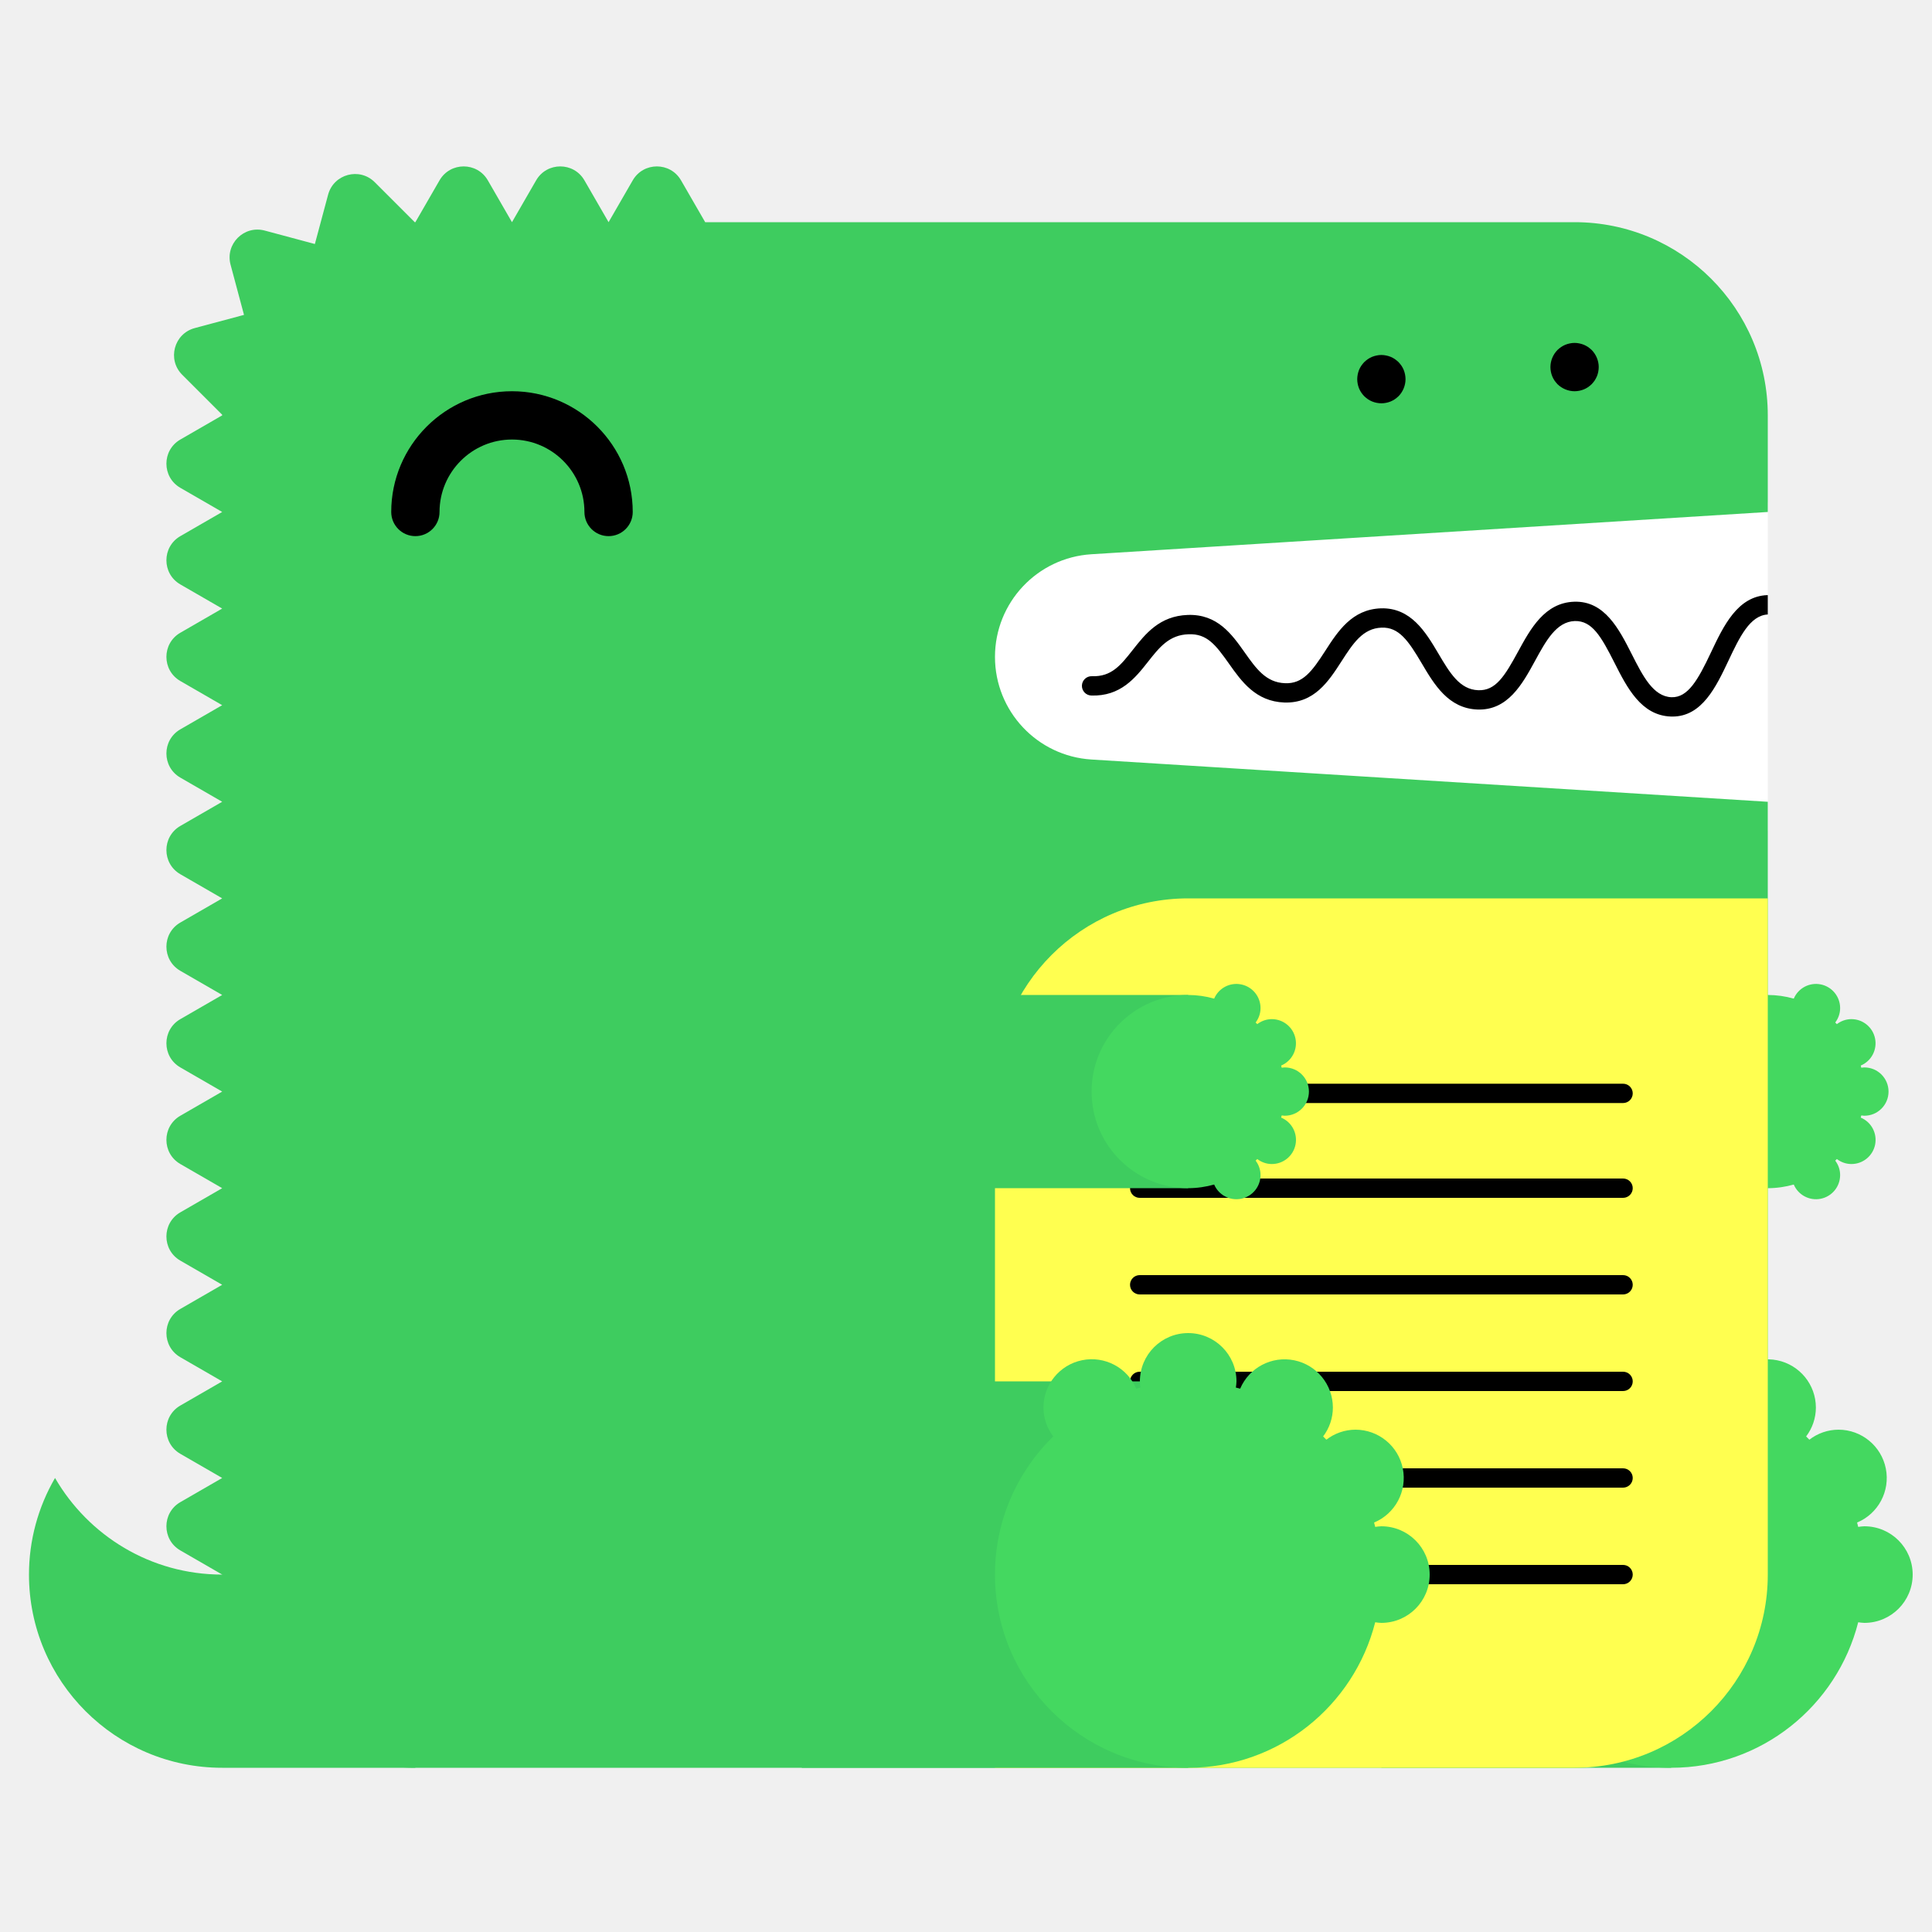
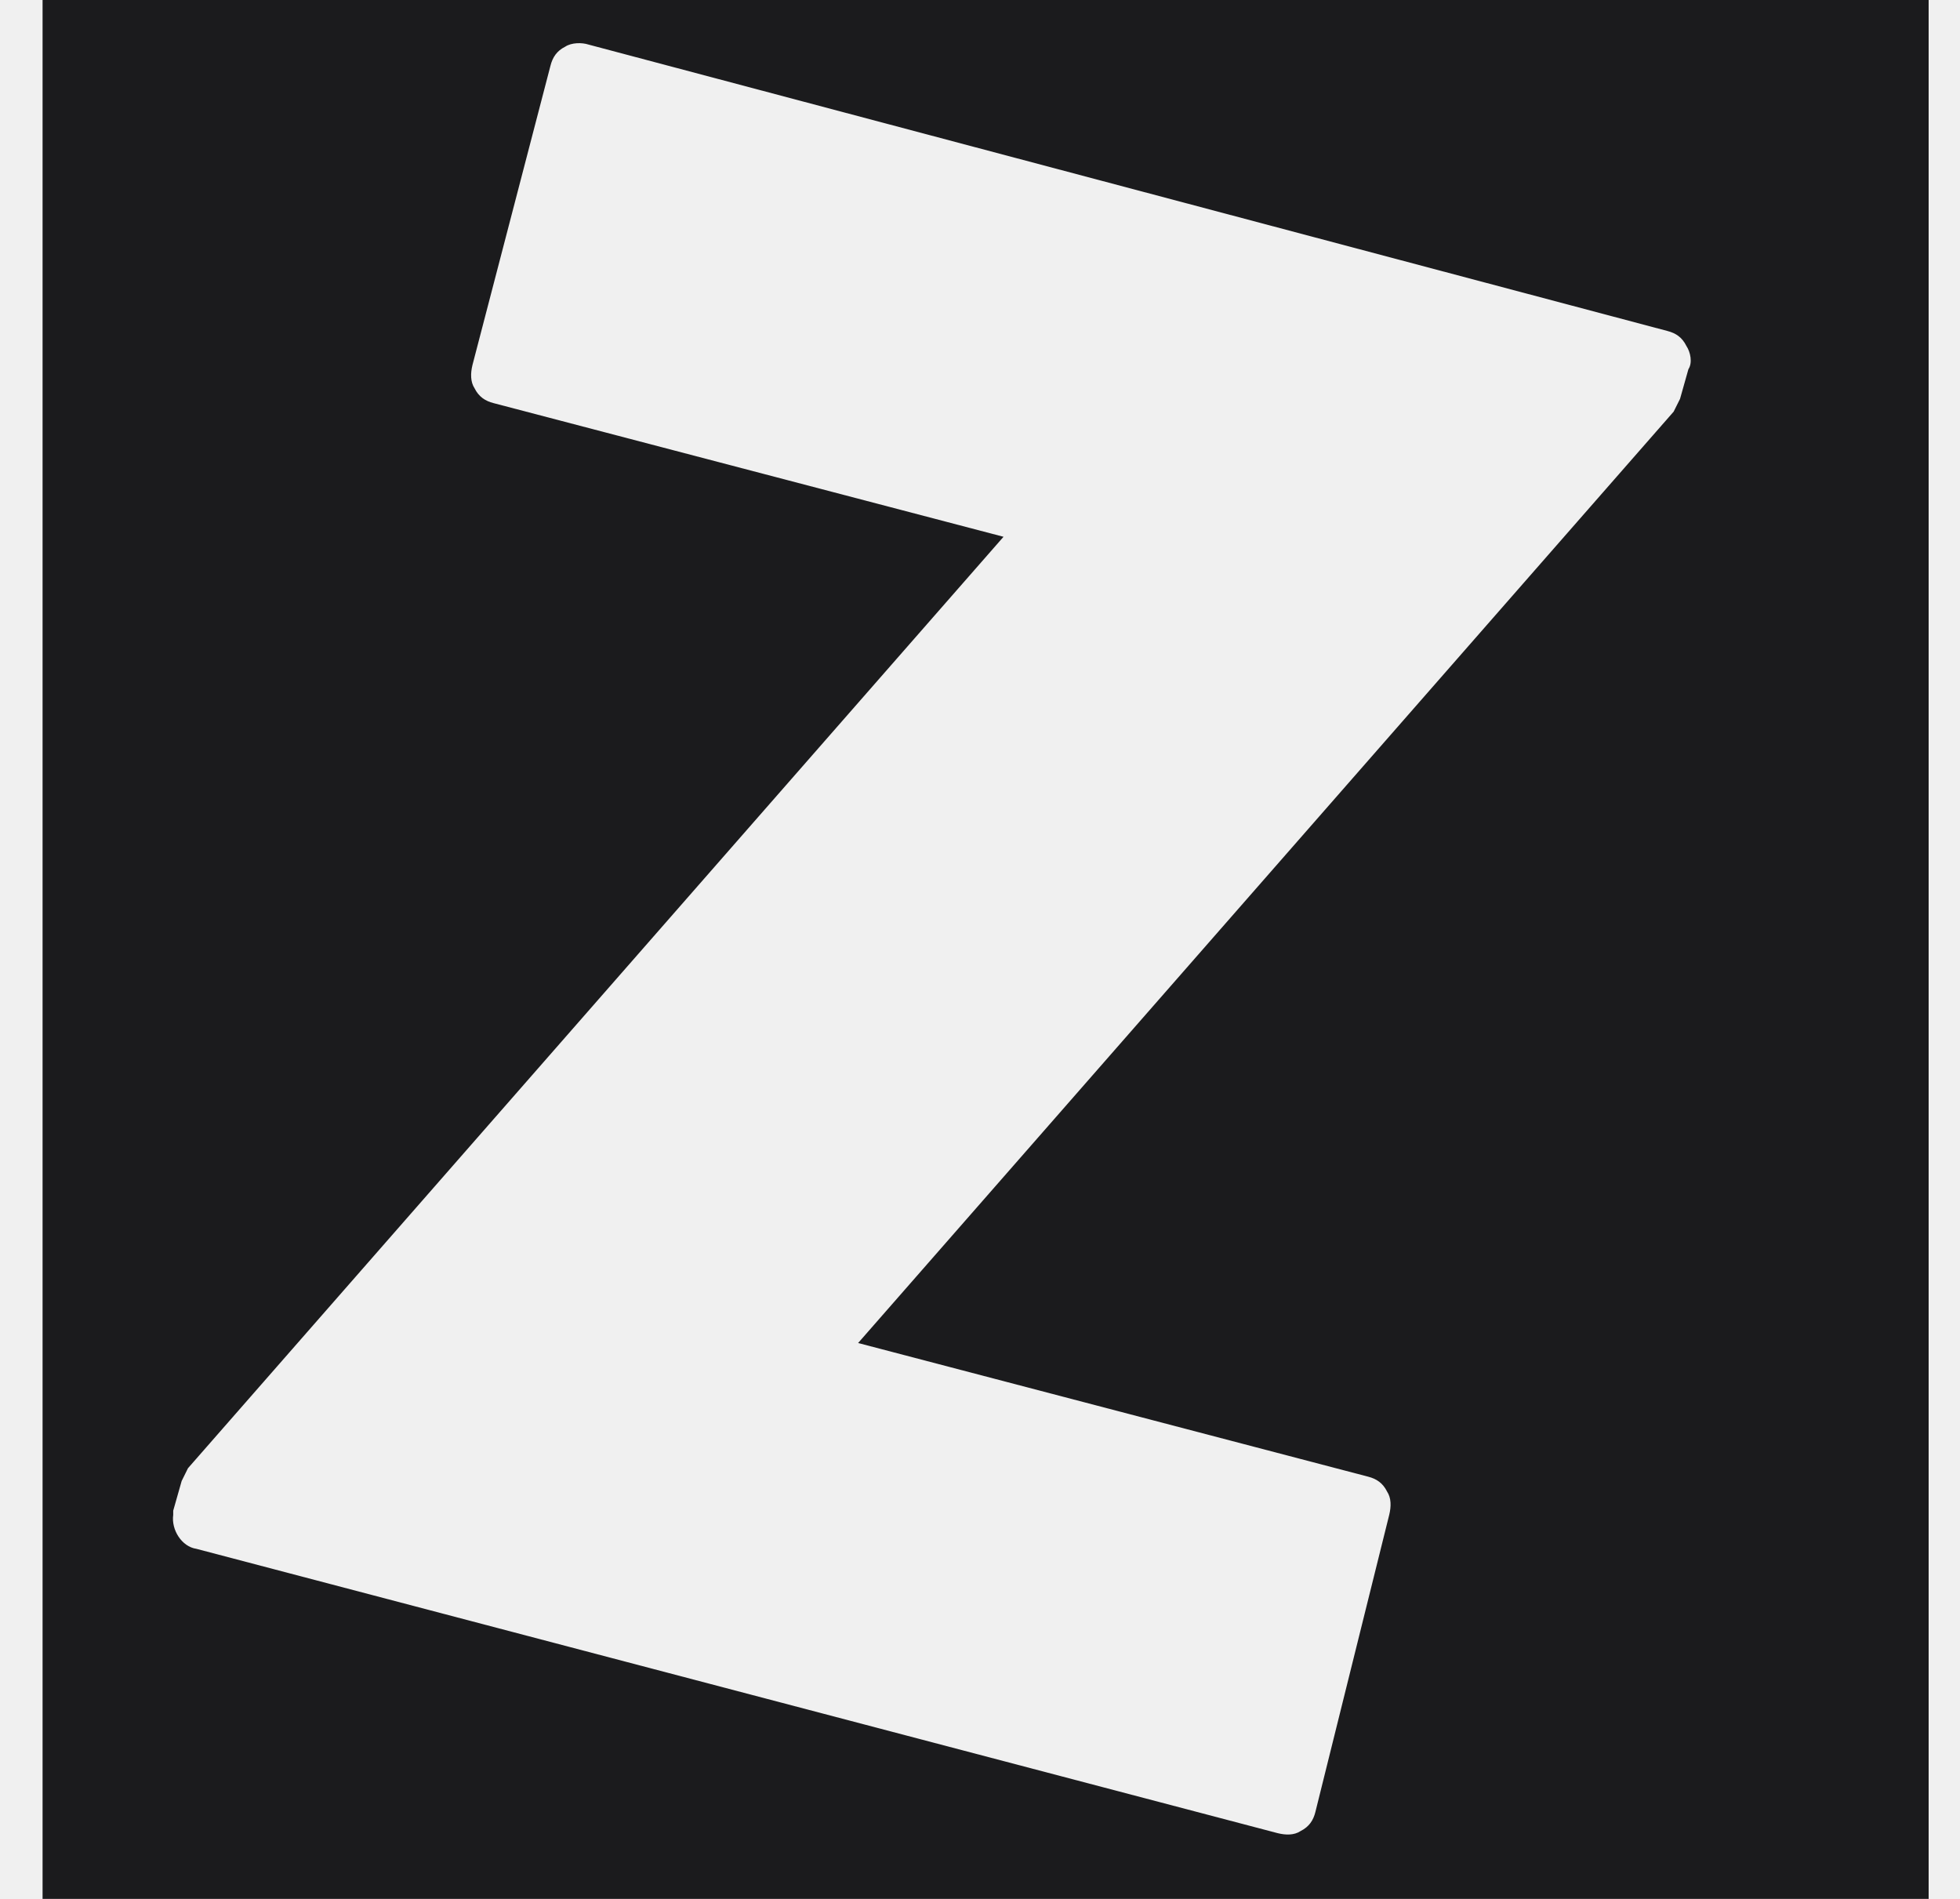
- <svg xmlns="http://www.w3.org/2000/svg" width="200" height="200" viewBox="0 0 200 200">
-   <g fill="none" fill-rule="evenodd">
-     <path fill="#FFF" d="M99 52h84v34H99z" />
-     <path d="M23 163c-7.398 0-13.843-4.027-17.303-10A19.886 19.886 0 0 0 3 163c0 11.046 8.954 20 20 20h20v-20H23z" fill="#3ECC5F" />
-     <path d="M112.98 57.376L183 53V43c0-11.046-8.954-20-20-20H73l-2.5-4.33c-1.112-1.925-3.889-1.925-5 0L63 23l-2.5-4.33c-1.111-1.925-3.889-1.925-5 0L53 23l-2.5-4.33c-1.111-1.925-3.889-1.925-5 0L43 23c-.022 0-.042.003-.065.003l-4.142-4.141c-1.57-1.571-4.252-.853-4.828 1.294l-1.369 5.104-5.192-1.392c-2.148-.575-4.111 1.389-3.535 3.536l1.39 5.193-5.102 1.367c-2.148.576-2.867 3.259-1.296 4.83l4.142 4.142c0 .021-.003.042-.003.064l-4.33 2.5c-1.925 1.111-1.925 3.889 0 5L23 53l-4.33 2.5c-1.925 1.111-1.925 3.889 0 5L23 63l-4.33 2.5c-1.925 1.111-1.925 3.889 0 5L23 73l-4.33 2.5c-1.925 1.111-1.925 3.889 0 5L23 83l-4.33 2.5c-1.925 1.111-1.925 3.889 0 5L23 93l-4.33 2.5c-1.925 1.111-1.925 3.889 0 5L23 103l-4.33 2.5c-1.925 1.111-1.925 3.889 0 5L23 113l-4.33 2.5c-1.925 1.111-1.925 3.889 0 5L23 123l-4.33 2.5c-1.925 1.111-1.925 3.889 0 5L23 133l-4.33 2.5c-1.925 1.111-1.925 3.889 0 5L23 143l-4.33 2.5c-1.925 1.111-1.925 3.889 0 5L23 153l-4.33 2.5c-1.925 1.111-1.925 3.889 0 5L23 163c0 11.046 8.954 20 20 20h120c11.046 0 20-8.954 20-20V83l-70.02-4.376A10.645 10.645 0 0 1 103 68c0-5.621 4.37-10.273 9.98-10.624" fill="#3ECC5F" />
-     <path fill="#3ECC5F" d="M143 183h30v-40h-30z" />
-     <path d="M193 158c-.219 0-.428.037-.639.064-.038-.15-.074-.301-.116-.451A5 5 0 0 0 190.32 148a4.96 4.96 0 0 0-3.016 1.036 26.531 26.531 0 0 0-.335-.336 4.955 4.955 0 0 0 1.011-2.987 5 5 0 0 0-9.599-1.959c-.148-.042-.297-.077-.445-.115.027-.211.064-.42.064-.639a5 5 0 0 0-5-5 5 5 0 0 0-5 5c0 .219.037.428.064.639-.148.038-.297.073-.445.115a4.998 4.998 0 0 0-9.599 1.959c0 1.125.384 2.151 1.011 2.987-3.717 3.632-6.031 8.693-6.031 14.3 0 11.046 8.954 20 20 20 9.339 0 17.16-6.41 19.361-15.064.211.027.42.064.639.064a5 5 0 0 0 5-5 5 5 0 0 0-5-5" fill="#44D860" />
-     <path fill="#3ECC5F" d="M153 123h30v-20h-30z" />
-     <path d="M193 115.5a2.5 2.5 0 1 0 0-5c-.109 0-.214.019-.319.032-.02-.075-.037-.15-.058-.225a2.501 2.501 0 0 0-.963-4.807c-.569 0-1.088.197-1.508.518a6.653 6.653 0 0 0-.168-.168c.314-.417.506-.931.506-1.494a2.5 2.5 0 0 0-4.8-.979A9.987 9.987 0 0 0 183 103c-5.522 0-10 4.478-10 10s4.478 10 10 10c.934 0 1.833-.138 2.69-.377a2.5 2.5 0 0 0 4.8-.979c0-.563-.192-1.077-.506-1.494.057-.055.113-.111.168-.168.42.321.939.518 1.508.518a2.5 2.5 0 0 0 .963-4.807c.021-.074.038-.15.058-.225.105.013.21.032.319.032" fill="#44D860" />
-     <path d="M63 55.5a2.5 2.5 0 0 1-2.5-2.5c0-4.136-3.364-7.5-7.5-7.5s-7.5 3.364-7.5 7.5a2.5 2.5 0 1 1-5 0c0-6.893 5.607-12.5 12.5-12.5S65.5 46.107 65.5 53a2.5 2.5 0 0 1-2.5 2.5" fill="#000" />
-     <path d="M103 183h60c11.046 0 20-8.954 20-20V93h-60c-11.046 0-20 8.954-20 20v70z" fill="#FFFF50" />
-     <path d="M168.02 124h-50.04a1 1 0 1 1 0-2h50.04a1 1 0 1 1 0 2m0 20h-50.04a1 1 0 1 1 0-2h50.04a1 1 0 1 1 0 2m0 20h-50.04a1 1 0 1 1 0-2h50.04a1 1 0 1 1 0 2m0-49.814h-50.04a1 1 0 1 1 0-2h50.04a1 1 0 1 1 0 2m0 19.814h-50.04a1 1 0 1 1 0-2h50.04a1 1 0 1 1 0 2m0 20h-50.04a1 1 0 1 1 0-2h50.04a1 1 0 1 1 0 2M183 61.611c-.012 0-.022-.006-.034-.005-3.09.105-4.552 3.196-5.842 5.923-1.346 2.85-2.387 4.703-4.093 4.647-1.889-.068-2.969-2.202-4.113-4.46-1.314-2.594-2.814-5.536-5.963-5.426-3.046.104-4.513 2.794-5.807 5.167-1.377 2.528-2.314 4.065-4.121 3.994-1.927-.07-2.951-1.805-4.136-3.813-1.321-2.236-2.848-4.75-5.936-4.664-2.994.103-4.465 2.385-5.763 4.4-1.373 2.13-2.335 3.428-4.165 3.351-1.973-.07-2.992-1.51-4.171-3.177-1.324-1.873-2.816-3.993-5.895-3.89-2.928.1-4.399 1.97-5.696 3.618-1.232 1.564-2.194 2.802-4.229 2.724a1 1 0 0 0-.072 2c3.017.101 4.545-1.8 5.872-3.487 1.177-1.496 2.193-2.787 4.193-2.855 1.926-.082 2.829 1.115 4.195 3.045 1.297 1.834 2.769 3.914 5.731 4.021 3.103.104 4.596-2.215 5.918-4.267 1.182-1.834 2.202-3.417 4.15-3.484 1.793-.067 2.769 1.35 4.145 3.681 1.297 2.197 2.766 4.686 5.787 4.796 3.125.108 4.634-2.62 5.949-5.035 1.139-2.088 2.214-4.06 4.119-4.126 1.793-.042 2.728 1.595 4.111 4.33 1.292 2.553 2.757 5.445 5.825 5.556l.169.003c3.064 0 4.518-3.075 5.805-5.794 1.139-2.41 2.217-4.68 4.067-4.773v-2z" fill="#000" />
-     <path fill="#3ECC5F" d="M83 183h40v-40H83z" />
-     <path d="M143 158c-.219 0-.428.037-.639.064-.038-.15-.074-.301-.116-.451A5 5 0 0 0 140.32 148a4.96 4.96 0 0 0-3.016 1.036 26.531 26.531 0 0 0-.335-.336 4.955 4.955 0 0 0 1.011-2.987 5 5 0 0 0-9.599-1.959c-.148-.042-.297-.077-.445-.115.027-.211.064-.42.064-.639a5 5 0 0 0-5-5 5 5 0 0 0-5 5c0 .219.037.428.064.639-.148.038-.297.073-.445.115a4.998 4.998 0 0 0-9.599 1.959c0 1.125.384 2.151 1.011 2.987-3.717 3.632-6.031 8.693-6.031 14.3 0 11.046 8.954 20 20 20 9.339 0 17.16-6.41 19.361-15.064.211.027.42.064.639.064a5 5 0 0 0 5-5 5 5 0 0 0-5-5" fill="#44D860" />
-     <path fill="#3ECC5F" d="M83 123h40v-20H83z" />
-     <path d="M133 115.5a2.5 2.5 0 1 0 0-5c-.109 0-.214.019-.319.032-.02-.075-.037-.15-.058-.225a2.501 2.501 0 0 0-.963-4.807c-.569 0-1.088.197-1.508.518a6.653 6.653 0 0 0-.168-.168c.314-.417.506-.931.506-1.494a2.5 2.5 0 0 0-4.8-.979A9.987 9.987 0 0 0 123 103c-5.522 0-10 4.478-10 10s4.478 10 10 10c.934 0 1.833-.138 2.69-.377a2.5 2.5 0 0 0 4.8-.979c0-.563-.192-1.077-.506-1.494.057-.055.113-.111.168-.168.42.321.939.518 1.508.518a2.5 2.5 0 0 0 .963-4.807c.021-.074.038-.15.058-.225.105.013.21.032.319.032" fill="#44D860" />
-     <path d="M143 41.75c-.16 0-.33-.02-.49-.05a2.52 2.52 0 0 1-.47-.14c-.15-.06-.29-.14-.431-.23-.13-.09-.259-.2-.38-.31-.109-.12-.219-.24-.309-.38s-.17-.28-.231-.43a2.619 2.619 0 0 1-.189-.96c0-.16.02-.33.05-.49.03-.16.08-.31.139-.47.061-.15.141-.29.231-.43.09-.13.2-.26.309-.38.121-.11.25-.22.38-.31.141-.09.281-.17.431-.23.149-.06.31-.11.47-.14.32-.07.65-.07.98 0 .159.03.32.08.47.14.149.06.29.14.43.23.13.09.259.2.38.31.11.12.22.25.31.38.09.14.17.28.23.43.06.16.11.31.14.47.029.16.05.33.05.49 0 .66-.271 1.31-.73 1.77-.121.11-.25.22-.38.31-.14.09-.281.17-.43.23a2.565 2.565 0 0 1-.96.19m20-1.25c-.66 0-1.3-.27-1.771-.73a3.802 3.802 0 0 1-.309-.38c-.09-.14-.17-.28-.231-.43a2.619 2.619 0 0 1-.189-.96c0-.66.27-1.3.729-1.77.121-.11.25-.22.38-.31.141-.09.281-.17.431-.23.149-.06.31-.11.47-.14.32-.07.66-.07.98 0 .159.03.32.08.47.14.149.06.29.14.43.23.13.09.259.2.38.31.459.47.73 1.11.73 1.77 0 .16-.021.33-.05.49-.03.16-.08.32-.14.47-.07.15-.14.29-.23.43-.09.13-.2.26-.31.38-.121.11-.25.22-.38.31-.14.09-.281.17-.43.23a2.565 2.565 0 0 1-.96.19" fill="#000" />
-   </g>
+ <svg xmlns="http://www.w3.org/2000/svg" width="32" height="31" viewBox="0 0 32 31" fill="none">
+   <path d="M0.695 0V31H31.488V0H0.695ZM27.566 6.027L27.429 6.512C27.394 6.581 27.36 6.65 27.325 6.72L14.01 21.925L22.337 24.107C22.474 24.142 22.577 24.211 22.646 24.35C22.715 24.454 22.715 24.592 22.681 24.731L21.476 29.58C21.442 29.718 21.373 29.822 21.235 29.892C21.132 29.961 20.995 29.961 20.857 29.926L3.207 25.285C2.966 25.25 2.794 24.973 2.828 24.731V24.662L2.966 24.177C3.001 24.107 3.035 24.038 3.069 23.969L16.384 8.763L8.058 6.581C7.921 6.546 7.817 6.477 7.748 6.339C7.68 6.235 7.68 6.096 7.714 5.958L8.987 1.074C9.022 0.935 9.09 0.831 9.228 0.762C9.331 0.693 9.503 0.693 9.606 0.727L27.222 5.403C27.36 5.438 27.463 5.507 27.532 5.646C27.601 5.75 27.635 5.923 27.566 6.027Z" fill="#1B1B1D" />
</svg>
